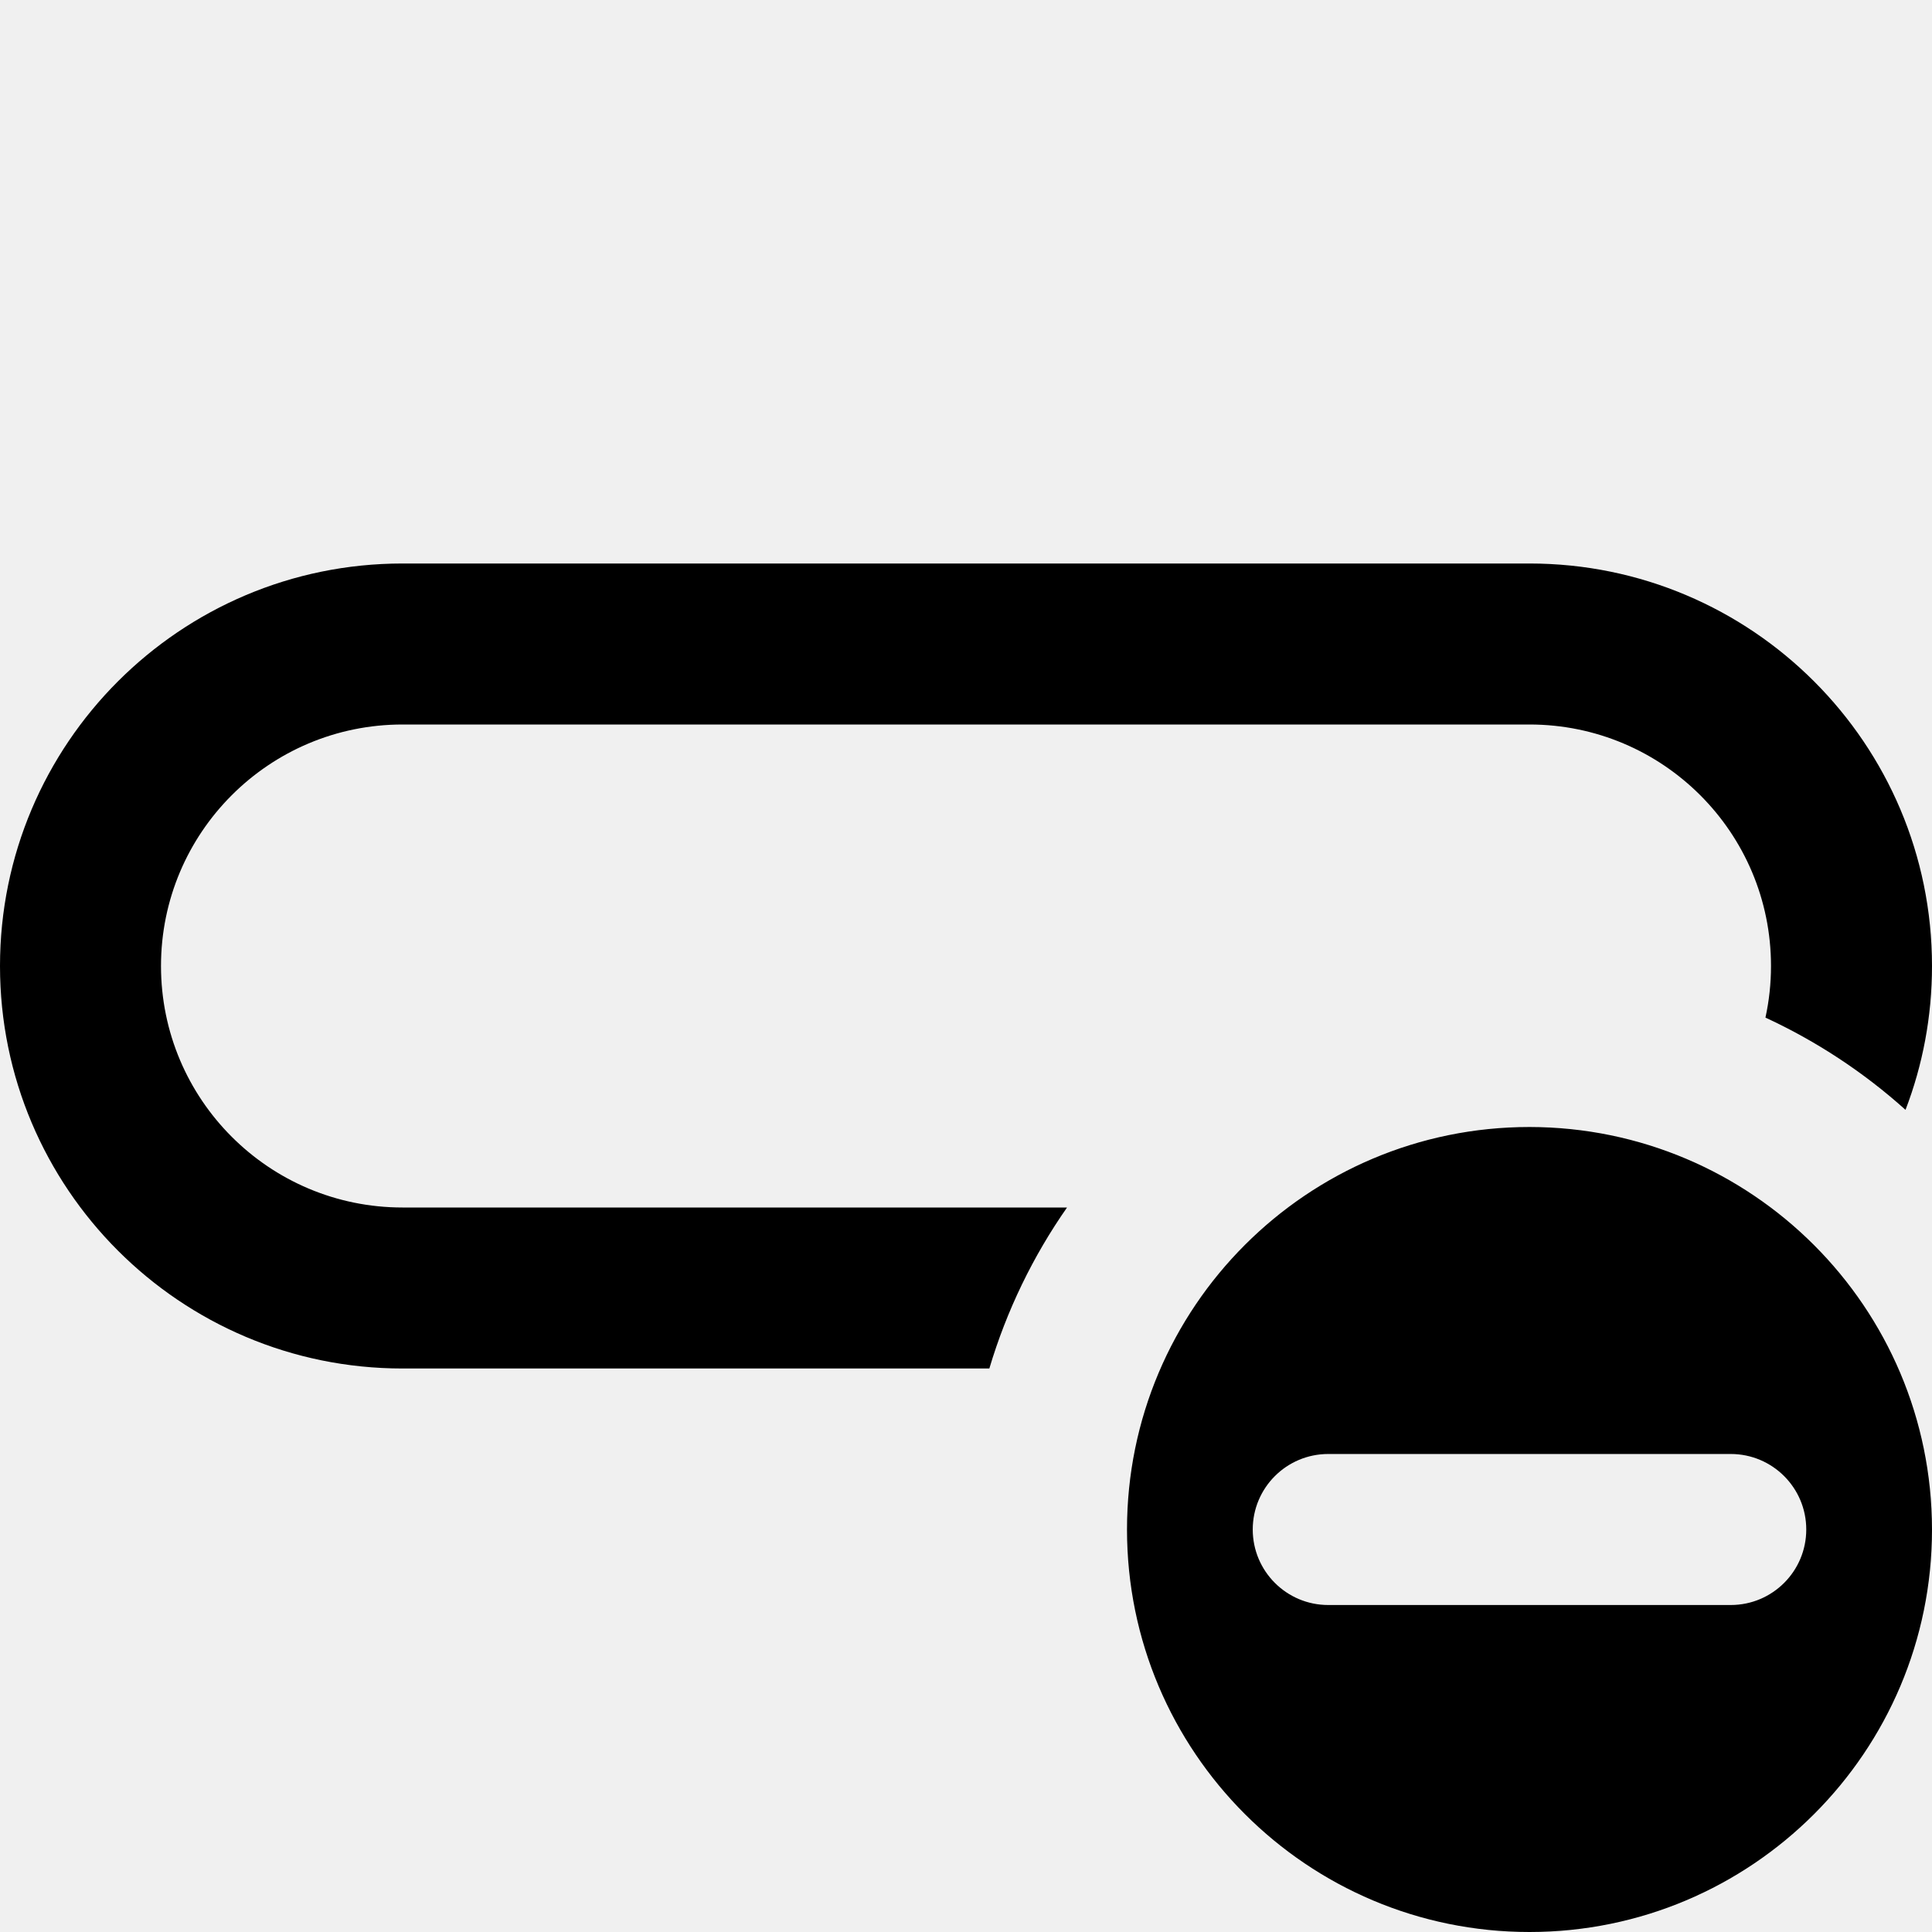
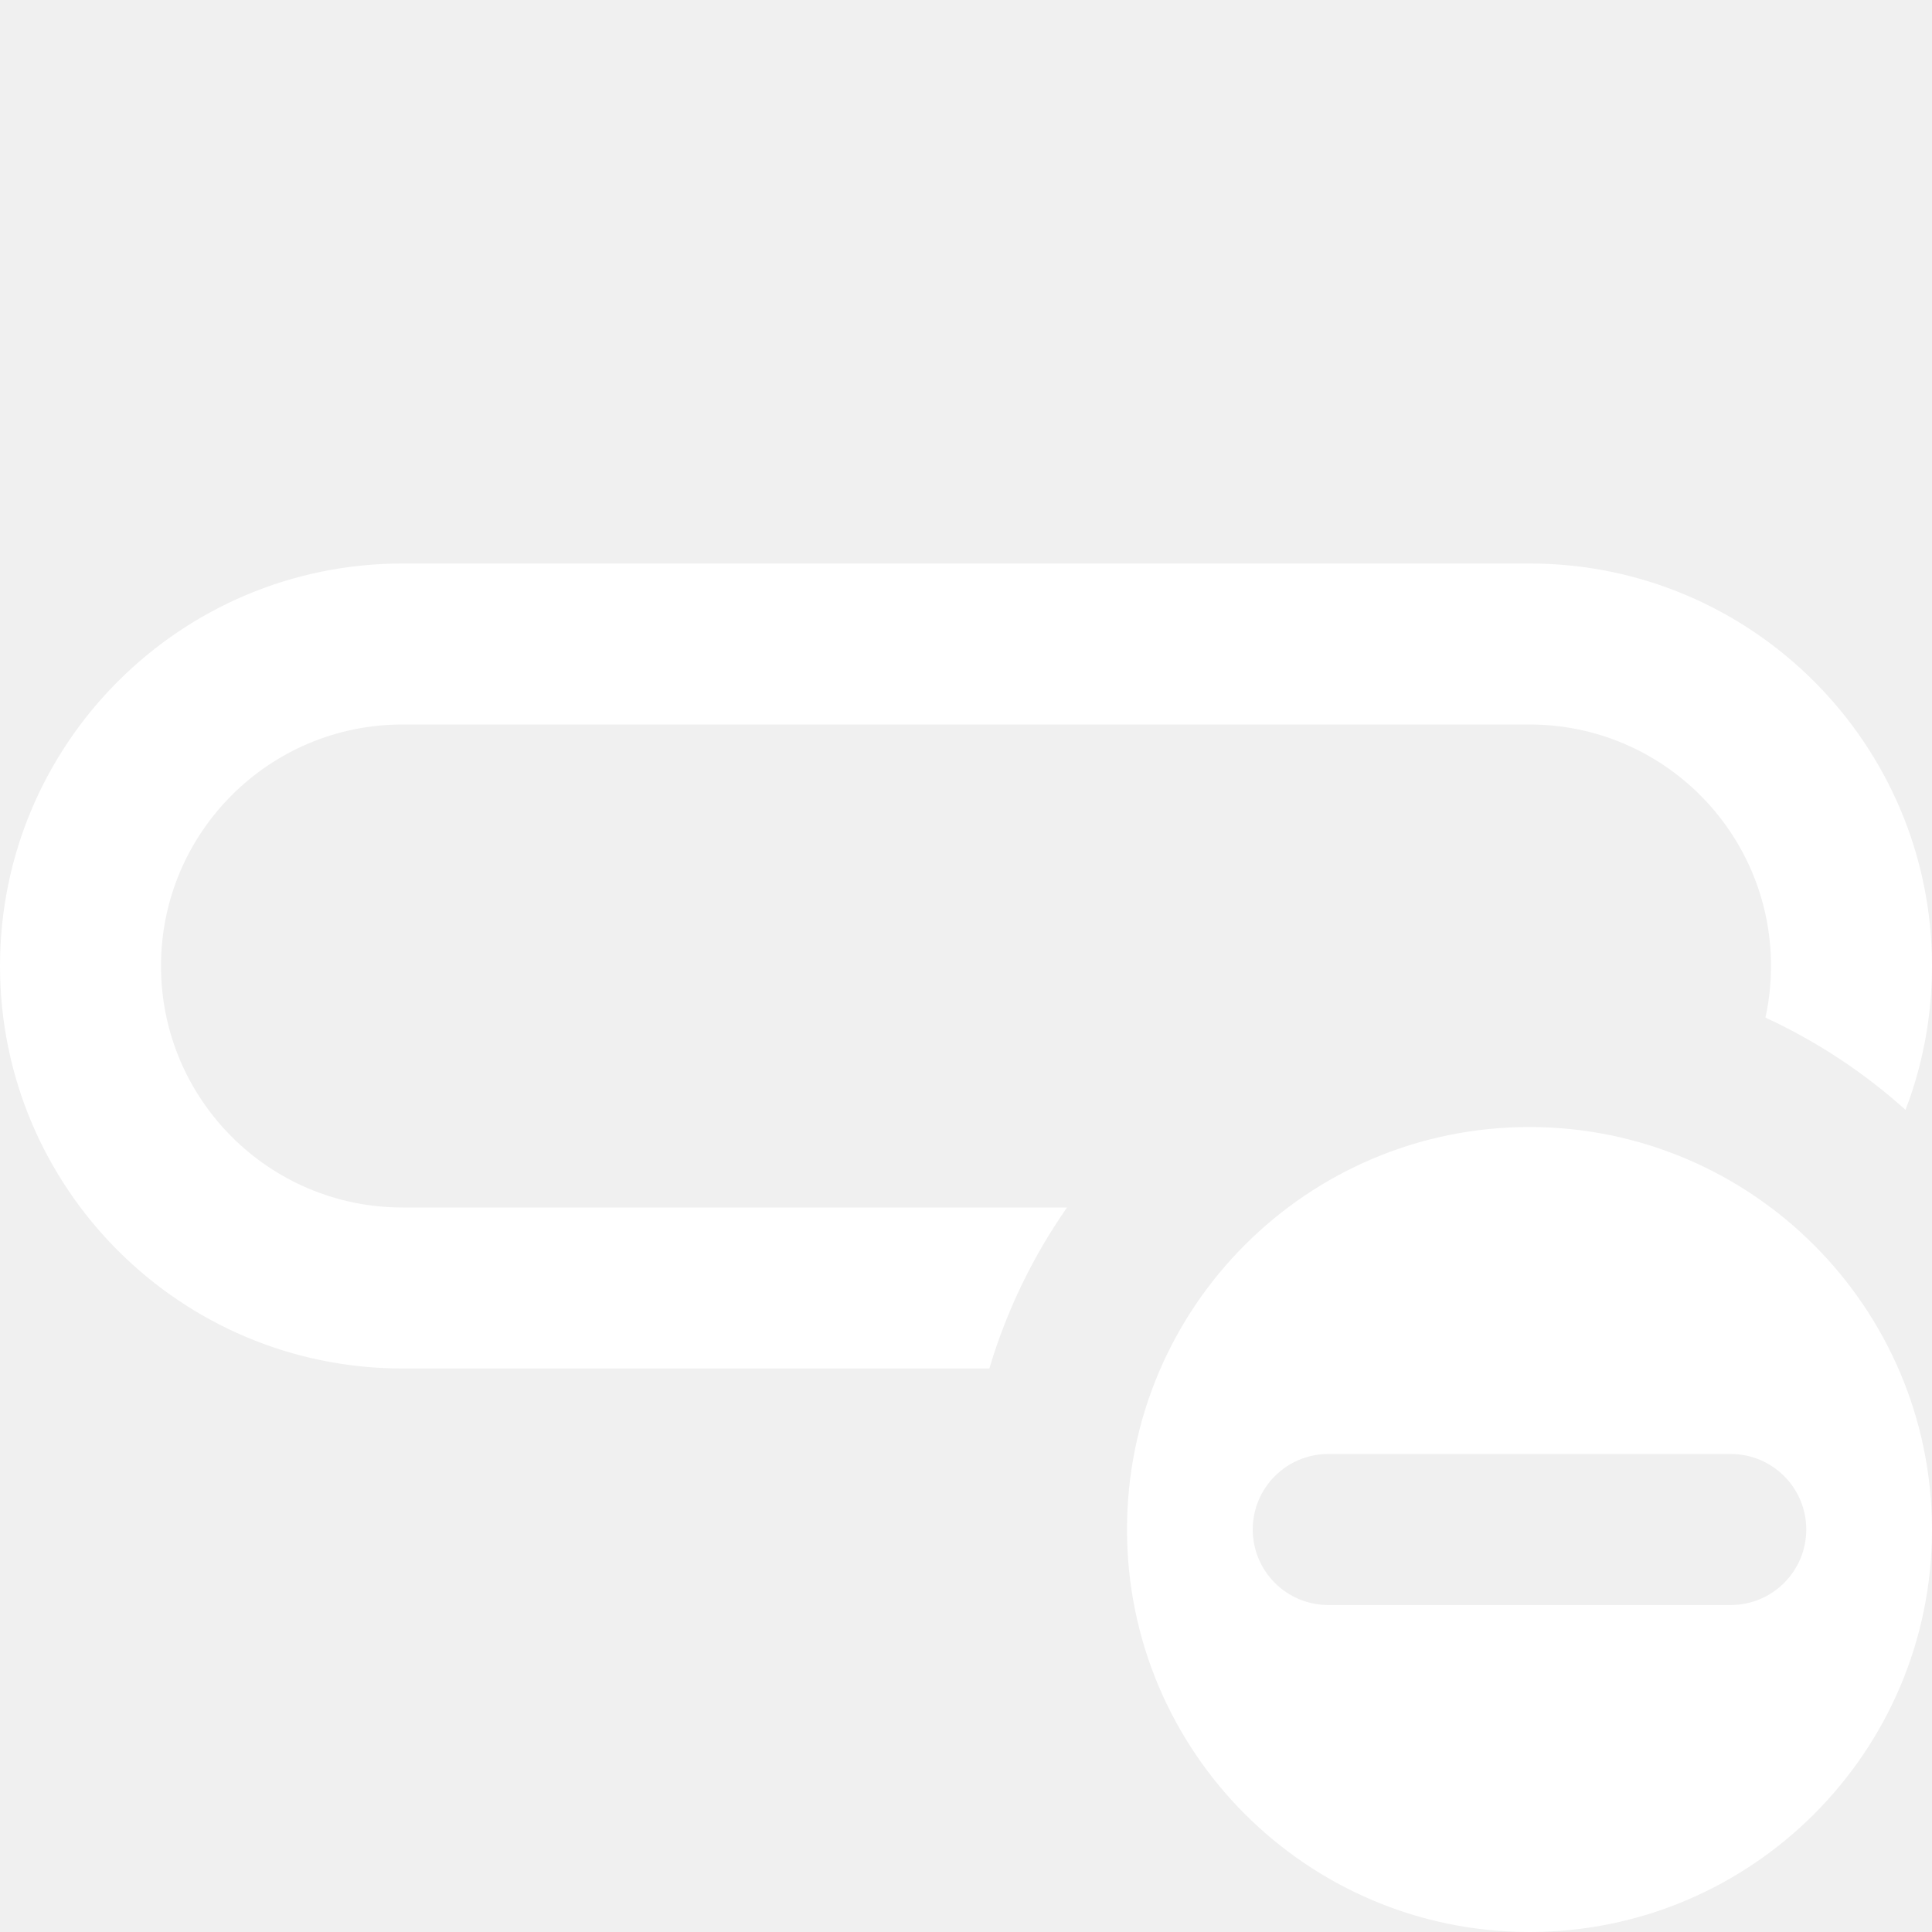
- <svg xmlns="http://www.w3.org/2000/svg" width="24" height="24" viewBox="0 0 24 24">
+ <svg xmlns="http://www.w3.org/2000/svg" fill="white" width="24" height="24" viewBox="0 0 24 24">
  <path d="M13.255,15 C12.833,15.604 12.505,16.278 12.29,17 L5,17 C2.239,17 3.38176876e-16,14.761 0,12 C-1.2263553e-15,9.239 2.239,7 5,7 L19,7 C21.761,7 24,9.239 24,12 C24,12.629 23.884,13.232 23.671,13.787 C23.155,13.323 22.569,12.936 21.931,12.641 C21.976,12.435 22,12.22 22,12 C22,10.343 20.657,9 19,9 L5,9 C3.343,9 2,10.343 2,12 C2,13.657 3.343,15 5,15 L13.255,15 Z M19,14 C21.76,14.003 23.997,16.24 24,19 C24,21.761 21.761,24 19,24 C16.239,24 14,21.761 14,19 C14,16.239 16.239,14 19,14 Z M16.5,19.938 L21.5,19.938 C22.018,19.938 22.438,19.518 22.438,19 C22.438,18.482 22.018,18.062 21.5,18.062 L16.5,18.062 C15.982,18.062 15.562,18.482 15.562,19 C15.562,19.518 15.982,19.938 16.5,19.938 Z" />
</svg>
